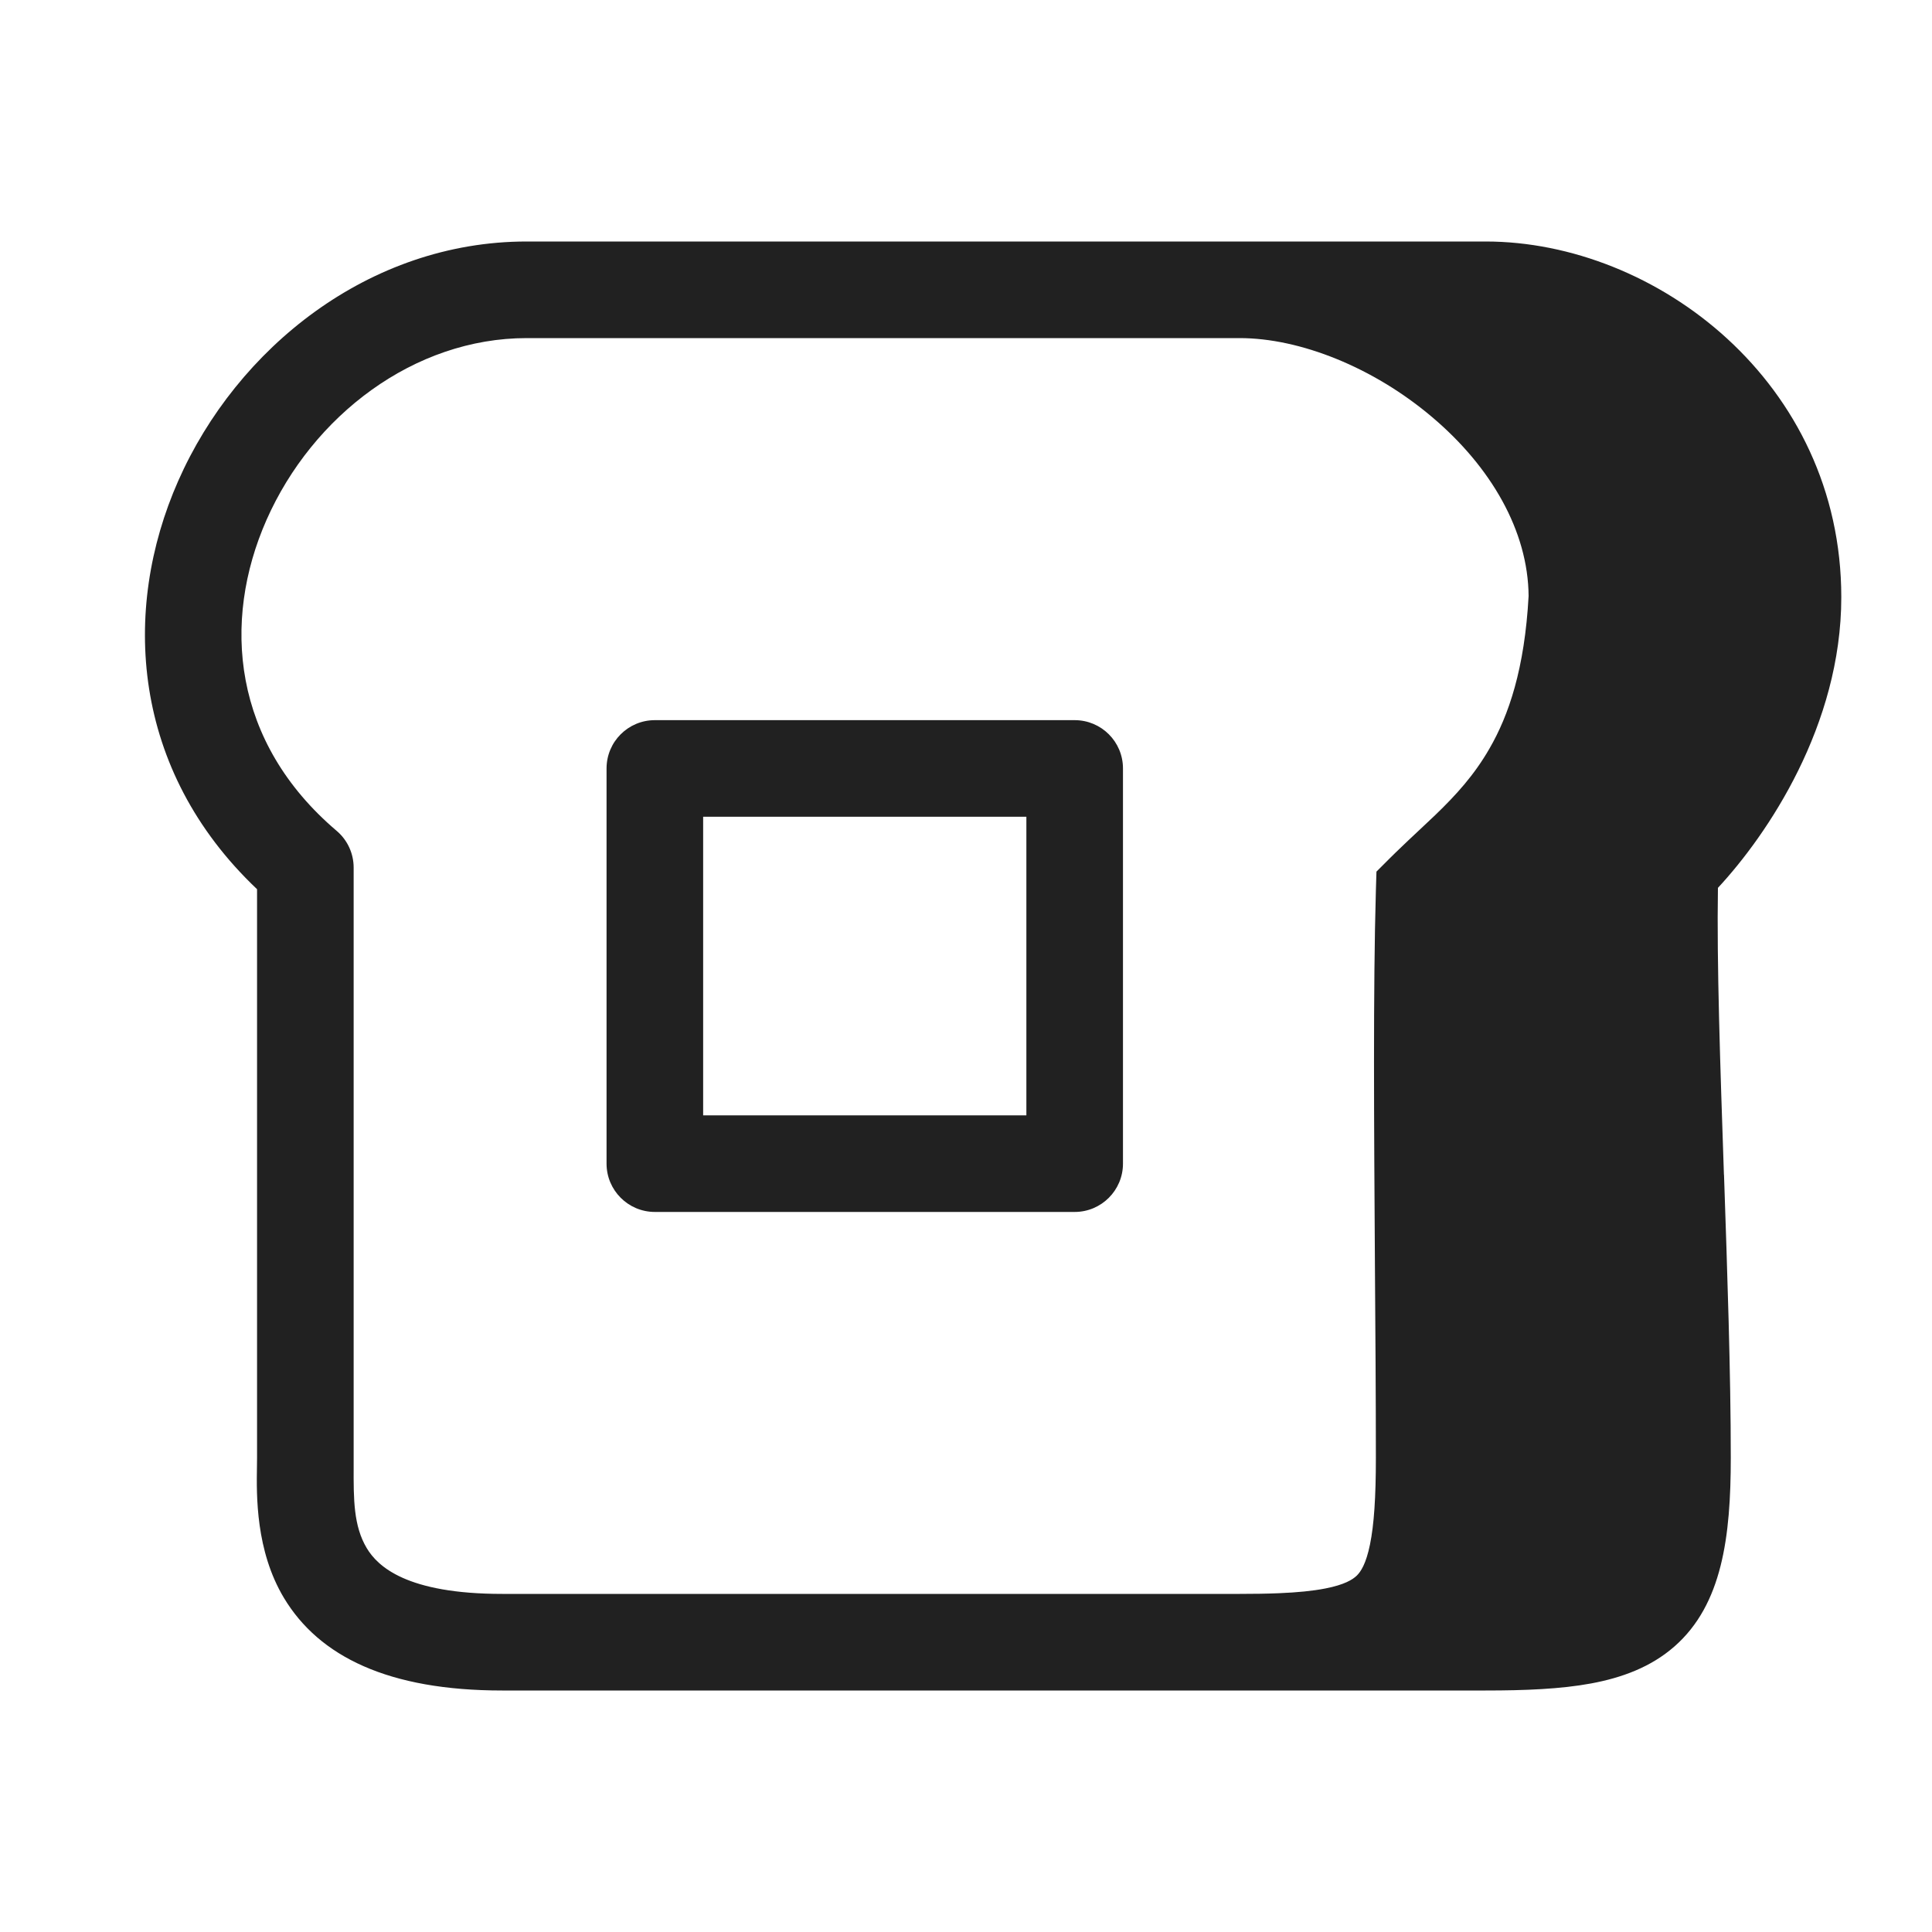
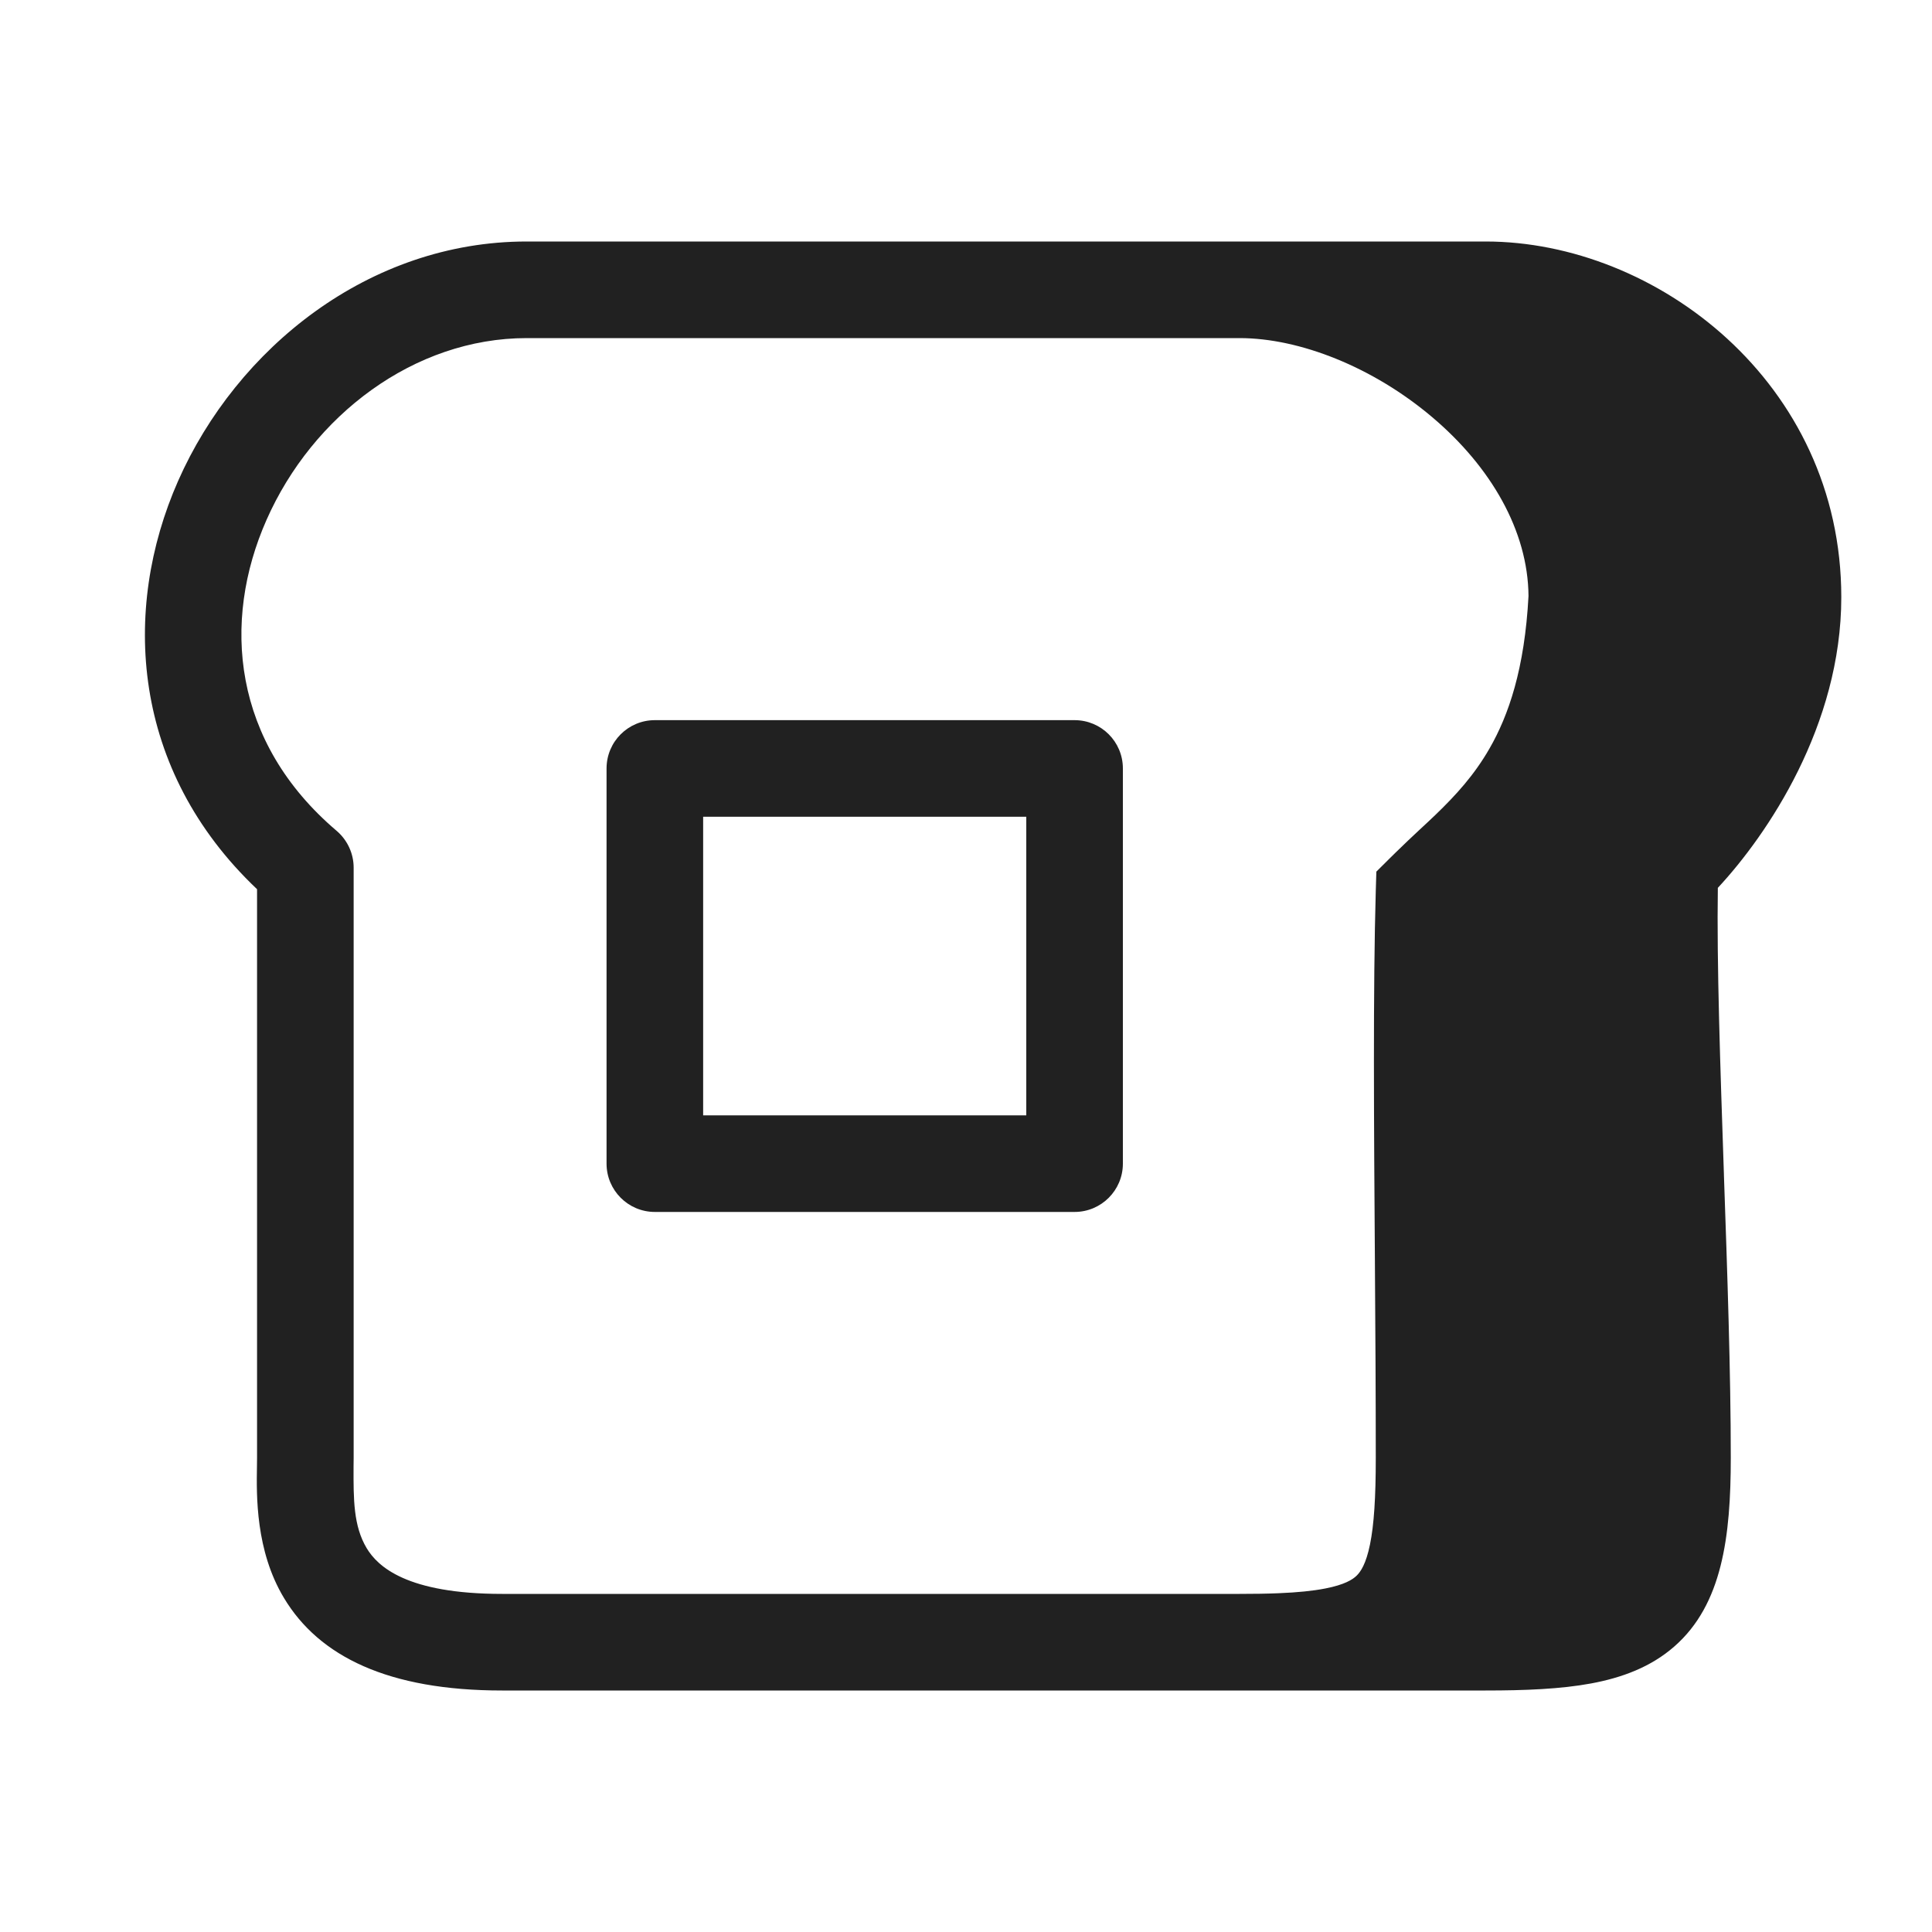
<svg xmlns="http://www.w3.org/2000/svg" width="20" height="20" viewBox="0 0 20 20" fill="none">
-   <path d="M6.779 7.455C6.503 7.455 6.279 7.678 6.279 7.955V12.046C6.279 12.322 6.503 12.546 6.779 12.546H11.125C11.401 12.546 11.625 12.322 11.625 12.046V7.955C11.625 7.678 11.401 7.455 11.125 7.455H6.779ZM7.279 8.455H10.625V11.546H7.279V8.455ZM5.452 2.5C3.819 2.5 2.45 3.606 1.845 4.978C1.254 6.315 1.36 7.972 2.661 9.205L2.661 15.091C2.661 15.117 2.661 15.148 2.66 15.181C2.655 15.481 2.646 16.052 2.939 16.541C3.304 17.149 4.022 17.5 5.198 17.5L15.379 17.5C15.79 17.5 16.157 17.485 16.471 17.427C16.788 17.368 17.089 17.259 17.335 17.043C17.828 16.61 17.917 15.909 17.917 15.091C17.917 14.213 17.881 13.17 17.847 12.164L17.846 12.158C17.808 11.037 17.771 9.969 17.784 9.191C18.296 8.64 19.061 7.51 19.061 6.182C19.061 3.959 17.143 2.5 15.379 2.5H5.452ZM12.834 3.5C13.455 3.5 14.217 3.801 14.828 4.32C15.434 4.833 15.819 5.496 15.824 6.17C15.783 6.924 15.618 7.405 15.419 7.749C15.261 8.024 15.072 8.231 14.857 8.438C14.806 8.487 14.754 8.536 14.7 8.586C14.62 8.661 14.536 8.739 14.447 8.826C14.428 8.845 14.408 8.864 14.389 8.883L14.249 9.023L14.243 9.222C14.214 10.224 14.224 11.661 14.233 13.064L14.233 13.073C14.238 13.771 14.243 14.461 14.243 15.091C14.243 15.499 14.224 15.784 14.182 15.989C14.141 16.189 14.087 16.27 14.045 16.311C14.002 16.352 13.919 16.405 13.719 16.444C13.591 16.469 13.433 16.485 13.236 16.493C13.117 16.498 12.983 16.5 12.834 16.5C12.834 16.5 12.834 16.5 12.834 16.5L5.198 16.5C4.209 16.5 3.91 16.215 3.797 16.027C3.659 15.797 3.66 15.519 3.661 15.186L3.661 15.091L3.661 8.982C3.661 8.835 3.597 8.696 3.485 8.601C2.406 7.684 2.294 6.436 2.759 5.382C3.236 4.303 4.285 3.5 5.452 3.5H12.834Z" fill="#212121" />
+   <path d="M6.779 7.455C6.503 7.455 6.279 7.678 6.279 7.955V12.046C6.279 12.322 6.503 12.546 6.779 12.546H11.124C11.4 12.546 11.624 12.322 11.624 12.046V7.955C11.624 7.678 11.4 7.455 11.124 7.455H6.779ZM7.279 8.455H10.624V11.546H7.279V8.455ZM5.452 2.5C3.818 2.5 2.45 3.606 1.844 4.978C1.254 6.315 1.36 7.972 2.661 9.205L2.661 15.091C2.661 15.117 2.66 15.148 2.66 15.181C2.655 15.481 2.645 16.052 2.939 16.541C3.303 17.149 4.022 17.5 5.197 17.5L15.379 17.5C15.789 17.5 16.157 17.485 16.471 17.427C16.788 17.368 17.088 17.259 17.334 17.043C17.828 16.61 17.917 15.909 17.917 15.091C17.917 14.213 17.881 13.17 17.846 12.164L17.846 12.158C17.808 11.037 17.771 9.969 17.783 9.191C18.296 8.64 19.061 7.51 19.061 6.182C19.061 3.959 17.143 2.5 15.379 2.5H5.452ZM12.833 3.5C13.455 3.5 14.216 3.801 14.828 4.32C15.434 4.833 15.818 5.496 15.823 6.17C15.783 6.924 15.617 7.405 15.419 7.749C15.261 8.024 15.072 8.231 14.857 8.438C14.806 8.487 14.753 8.536 14.699 8.586C14.619 8.661 14.535 8.739 14.447 8.826C14.427 8.845 14.408 8.864 14.389 8.883L14.248 9.023L14.242 9.222C14.213 10.224 14.223 11.661 14.233 13.064L14.233 13.073C14.238 13.771 14.242 14.461 14.242 15.091C14.242 15.499 14.224 15.784 14.182 15.989C14.141 16.189 14.086 16.27 14.044 16.311C14.002 16.352 13.919 16.405 13.719 16.444C13.591 16.469 13.433 16.485 13.235 16.493C13.116 16.498 12.983 16.5 12.833 16.5C12.833 16.5 12.833 16.5 12.833 16.5L5.197 16.5C4.209 16.5 3.909 16.215 3.796 16.027C3.658 15.797 3.659 15.519 3.66 15.186L3.661 15.091L3.661 8.982C3.661 8.835 3.596 8.696 3.485 8.601C2.406 7.684 2.293 6.436 2.759 5.382C3.235 4.303 4.285 3.5 5.452 3.5H12.833Z" fill="#212121" />
</svg>
